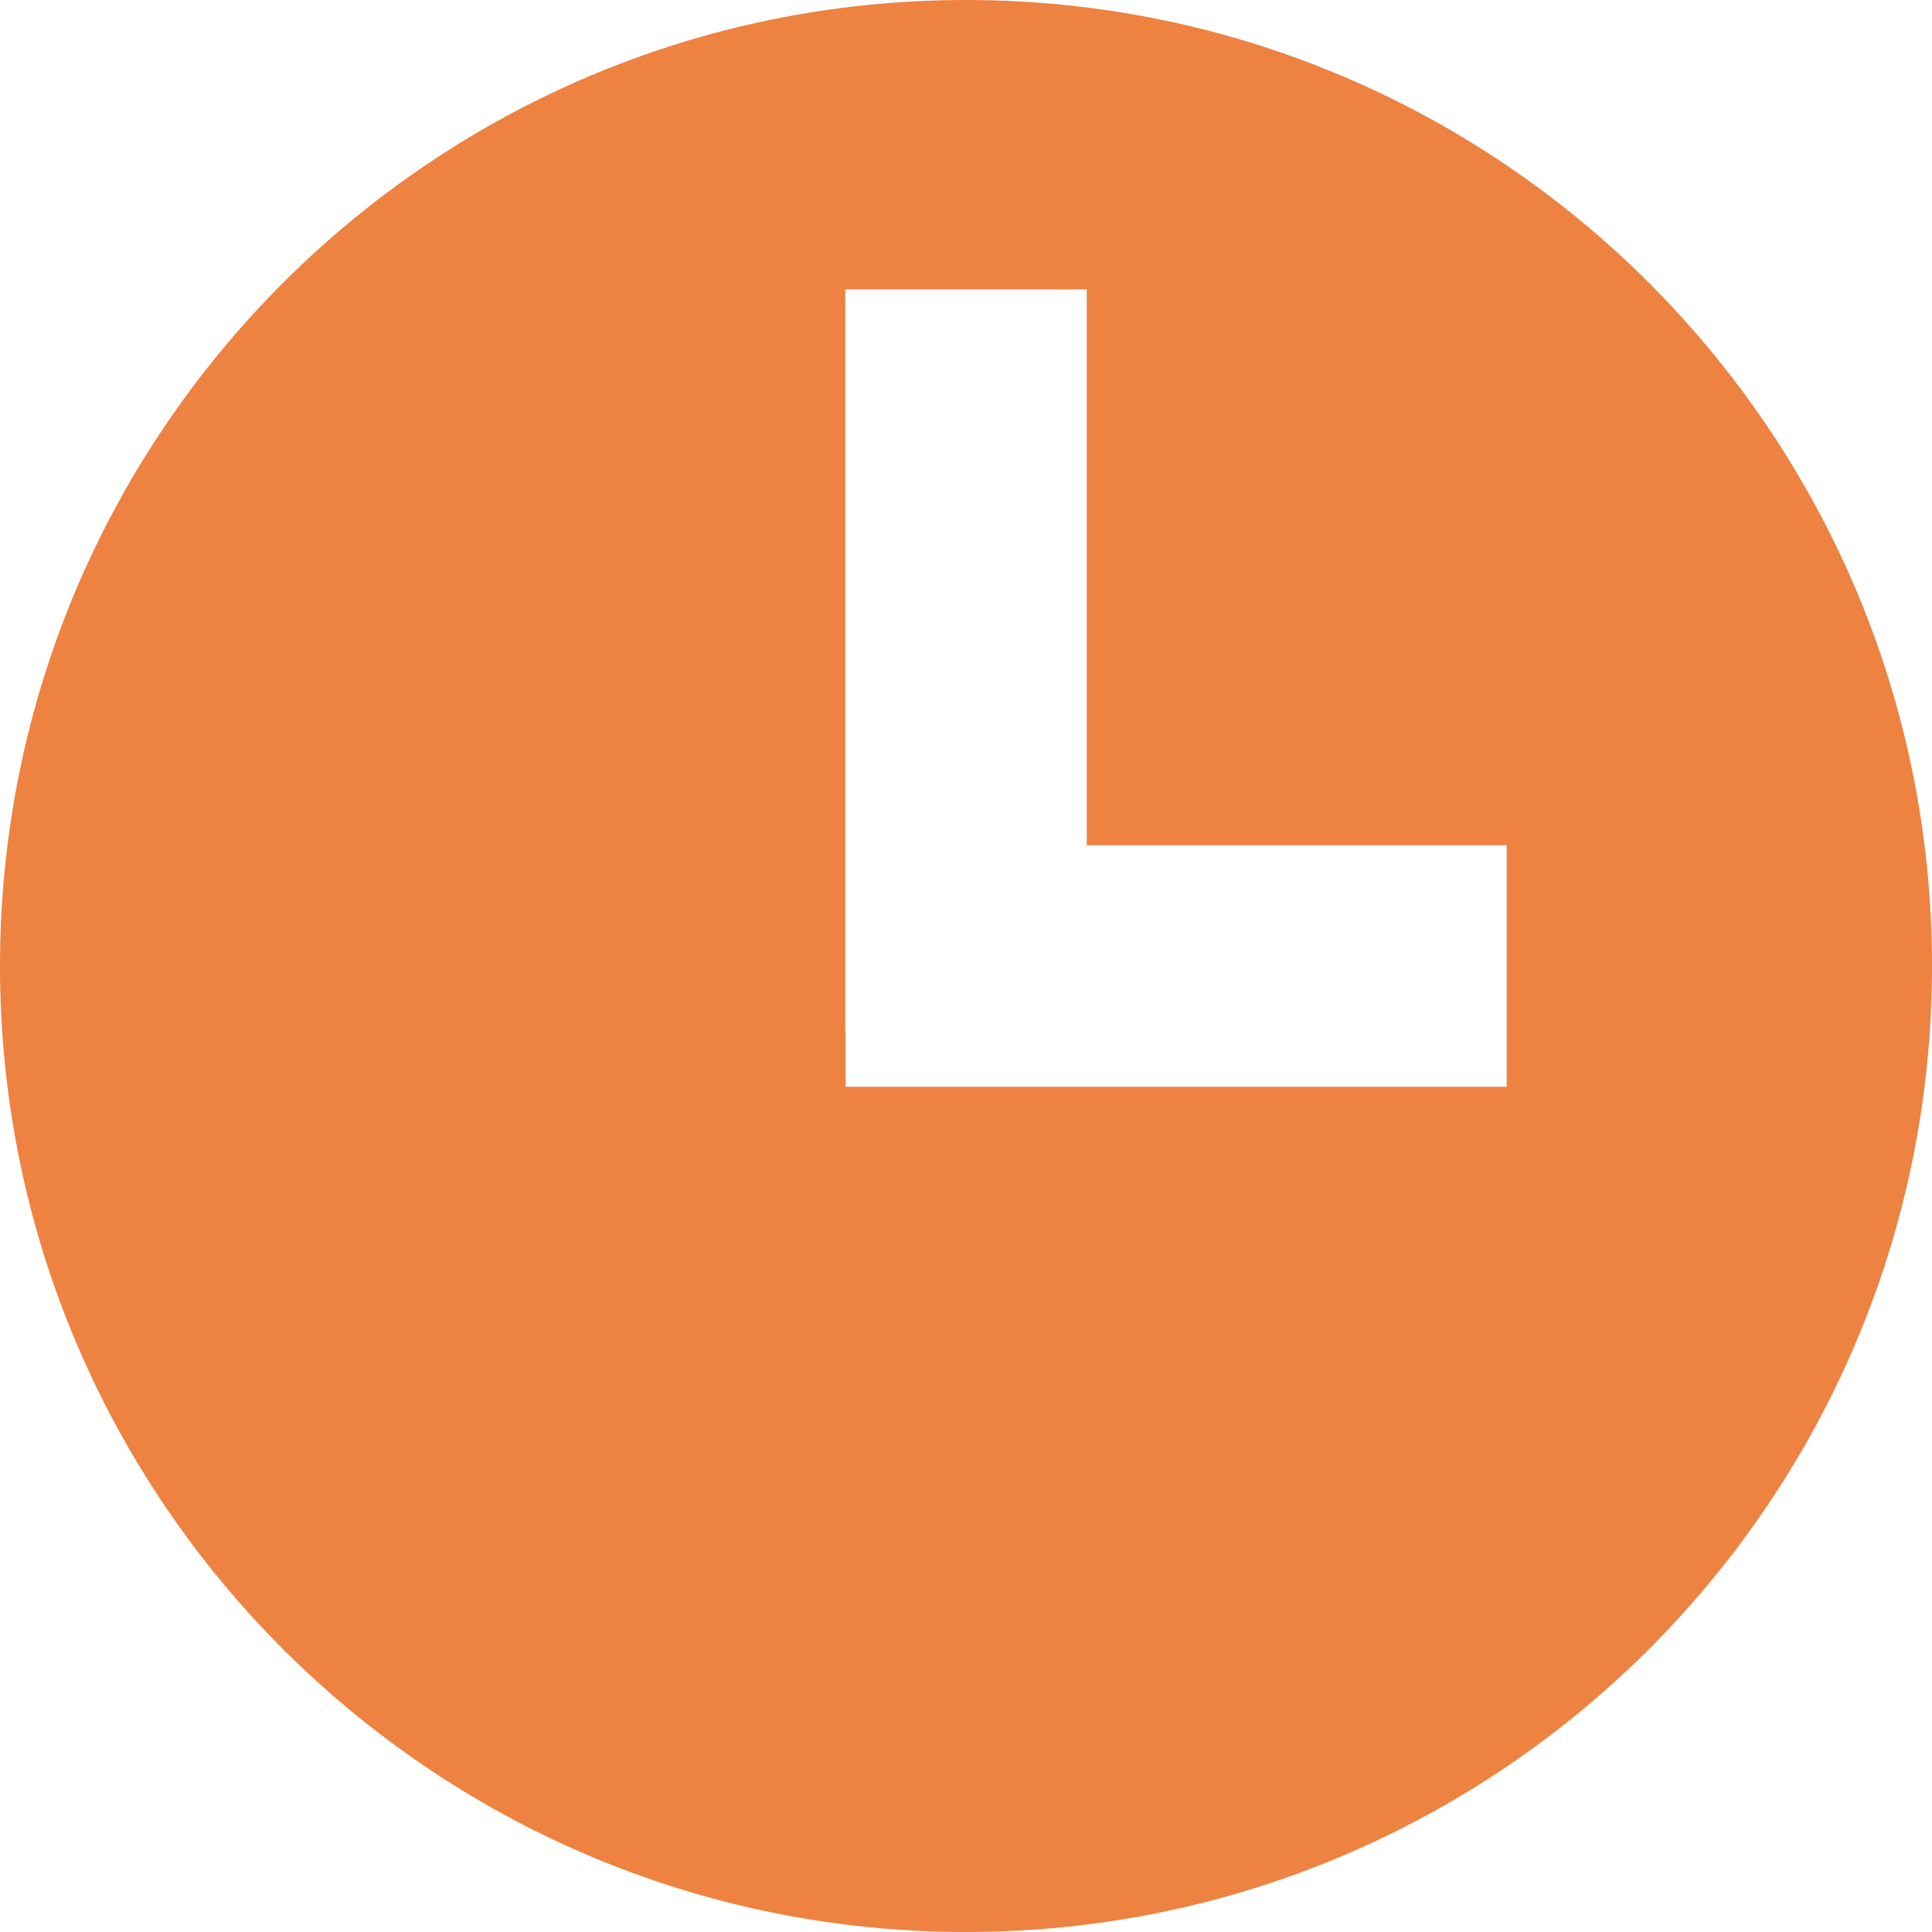
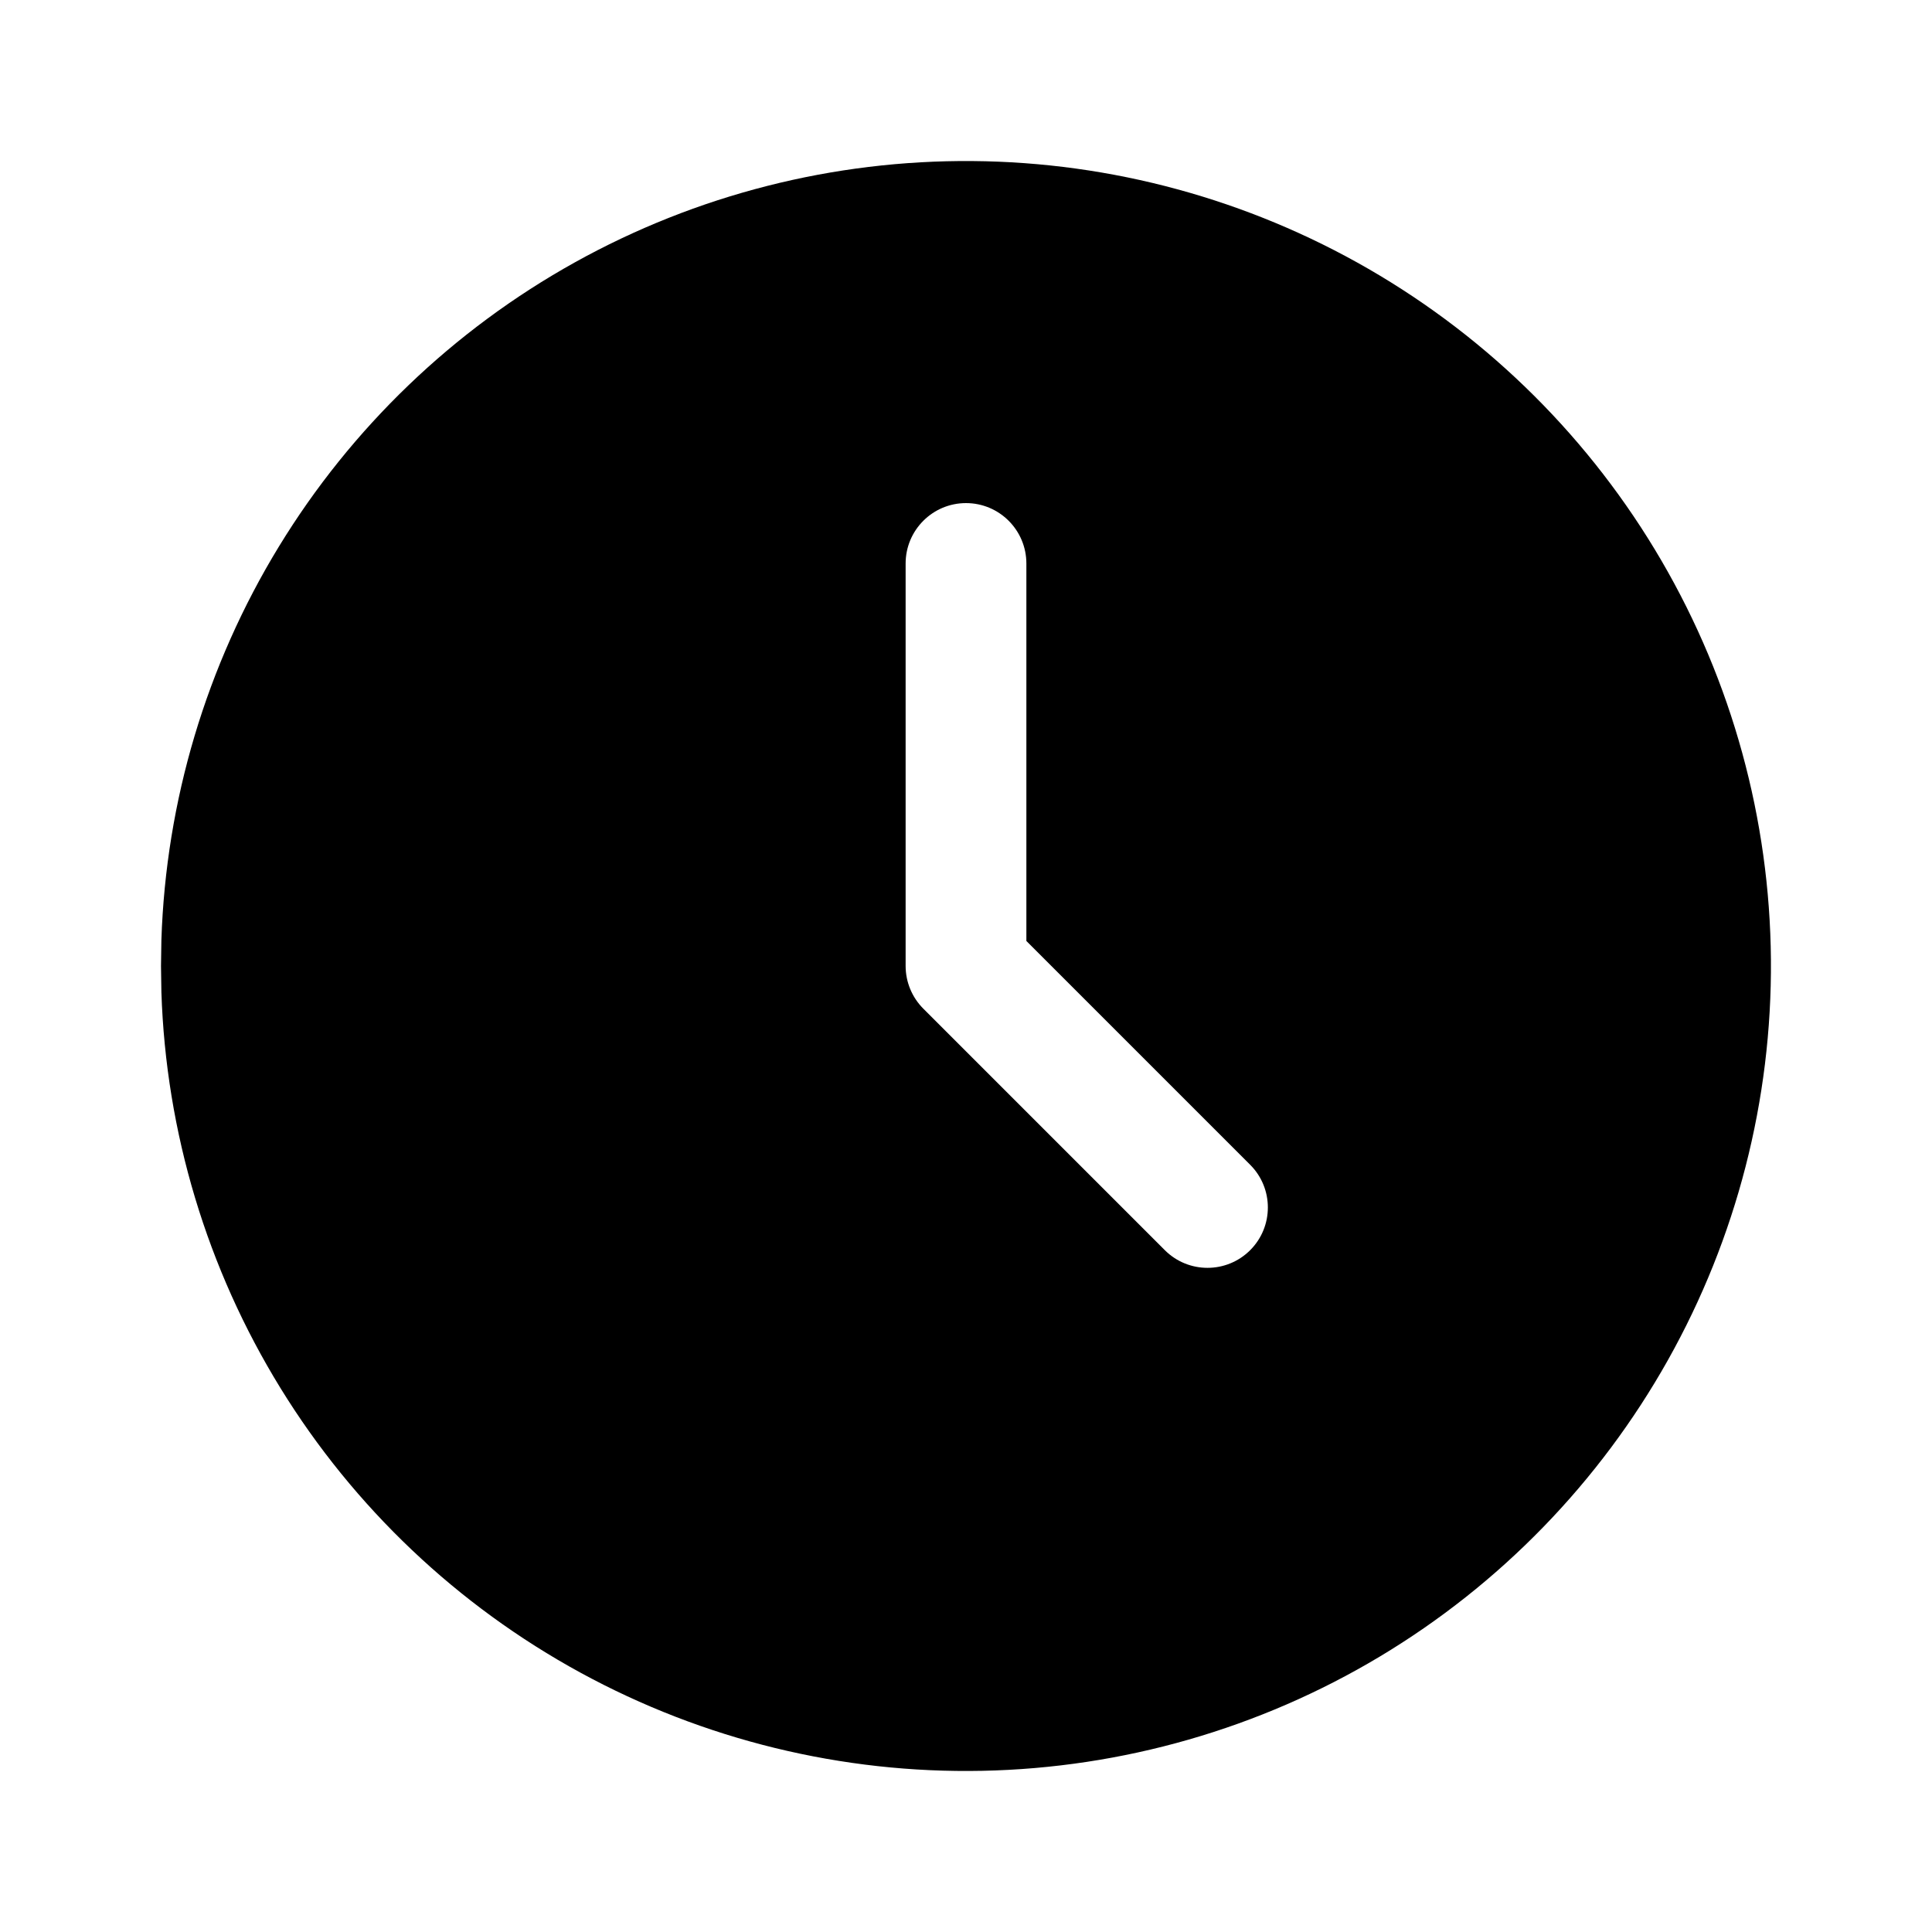
- <svg xmlns="http://www.w3.org/2000/svg" id="svg4562" xml:space="preserve" enable-background="new 0 0 1024.00 1024.00" viewBox="0 0 1024.00 1024.00" height="1024" width="1024" version="1.1">
-   <defs id="defs4566" />
-   <g style="stroke-width:1.055" transform="matrix(0.9453977,0,0,0.9505983,-58.46502,117.547)" id="g8114" />
-   <g style="stroke-width:0.839" transform="matrix(1.192255,0,0,1.192255,-140.8029,-56.54928)" id="g8118" />
-   <path id="path8697" d="M 512 0 A 512 512 0 0 0 0 512 A 512 512 0 0 0 512 1024 A 512 512 0 0 0 1024 512 A 512 512 0 0 0 512 0 z M 448 153.381 L 576 153.381 L 576 448 L 798.572 448 L 798.572 576 L 448.201 576 L 448.201 547.738 L 448 547.738 L 448 153.381 z " style="opacity:0.99;fill:#ed8140;fill-opacity:1;stroke:none;stroke-width:64;stroke-miterlimit:4;stroke-dasharray:none;stroke-opacity:1" />
+ <svg xmlns="http://www.w3.org/2000/svg" width="1024" height="1024" viewBox="0 0 1024 1024" fill="none">
+   <path fill-rule="evenodd" clip-rule="evenodd" d="M515.458 85.361C589.179 85.96 661.488 105.664 725.333 142.528C789.682 179.684 843.213 232.994 880.625 297.194C918.037 361.397 938.025 434.264 938.625 508.569C939.223 582.872 920.411 656.064 884.042 720.861C847.672 785.65 795.027 839.841 731.292 878.028C667.548 916.218 594.918 937.065 520.625 938.569C446.333 940.073 372.944 922.148 307.708 886.569C242.472 850.989 187.63 799.009 148.667 735.736C109.704 672.461 87.948 600.089 85.542 525.819L85.333 511.986L85.542 498.194C87.931 424.509 109.388 352.668 147.792 289.736C186.195 226.811 240.235 174.888 304.667 139.069C369.103 103.248 441.736 84.762 515.458 85.361ZM512 266.653C494.332 266.653 480.008 280.986 480 298.653V511.986C480 520.469 483.379 528.61 489.375 534.611L617.375 662.611C629.872 675.108 650.128 675.108 662.625 662.611C675.114 650.114 675.119 629.855 662.625 617.361L544 498.736V298.653C543.992 280.986 529.668 266.653 512 266.653Z" fill="black" />
</svg>
